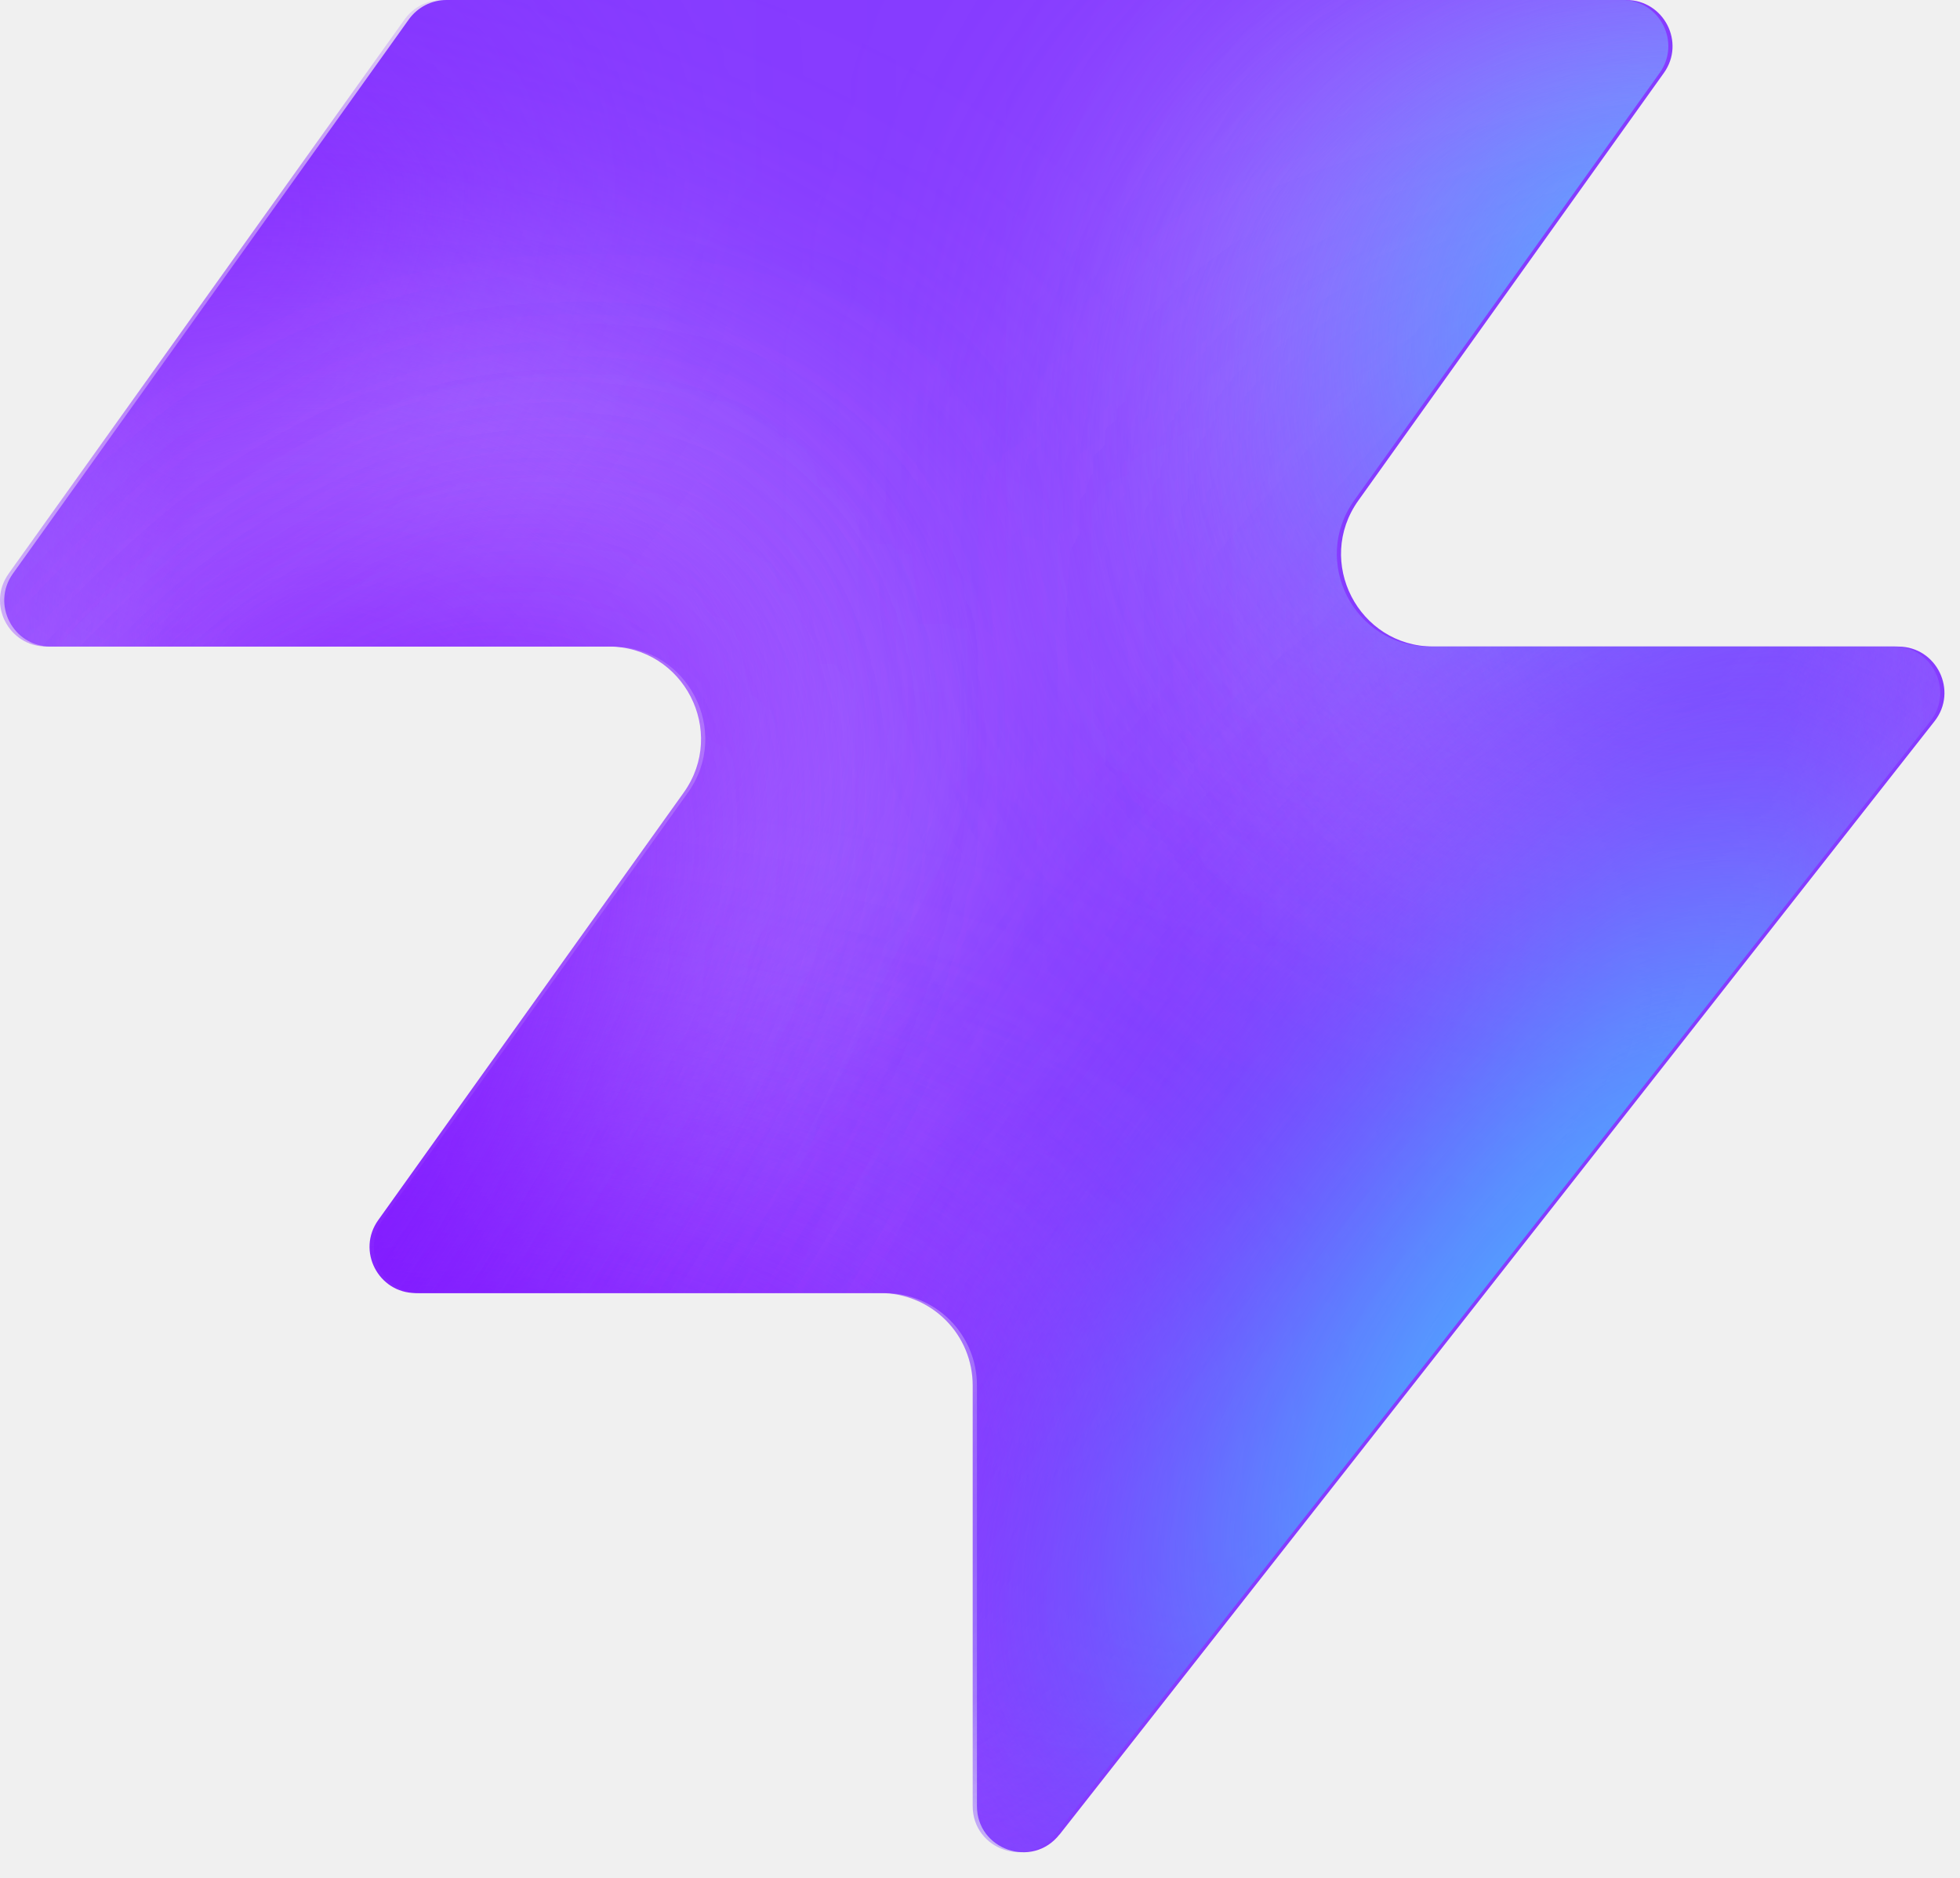
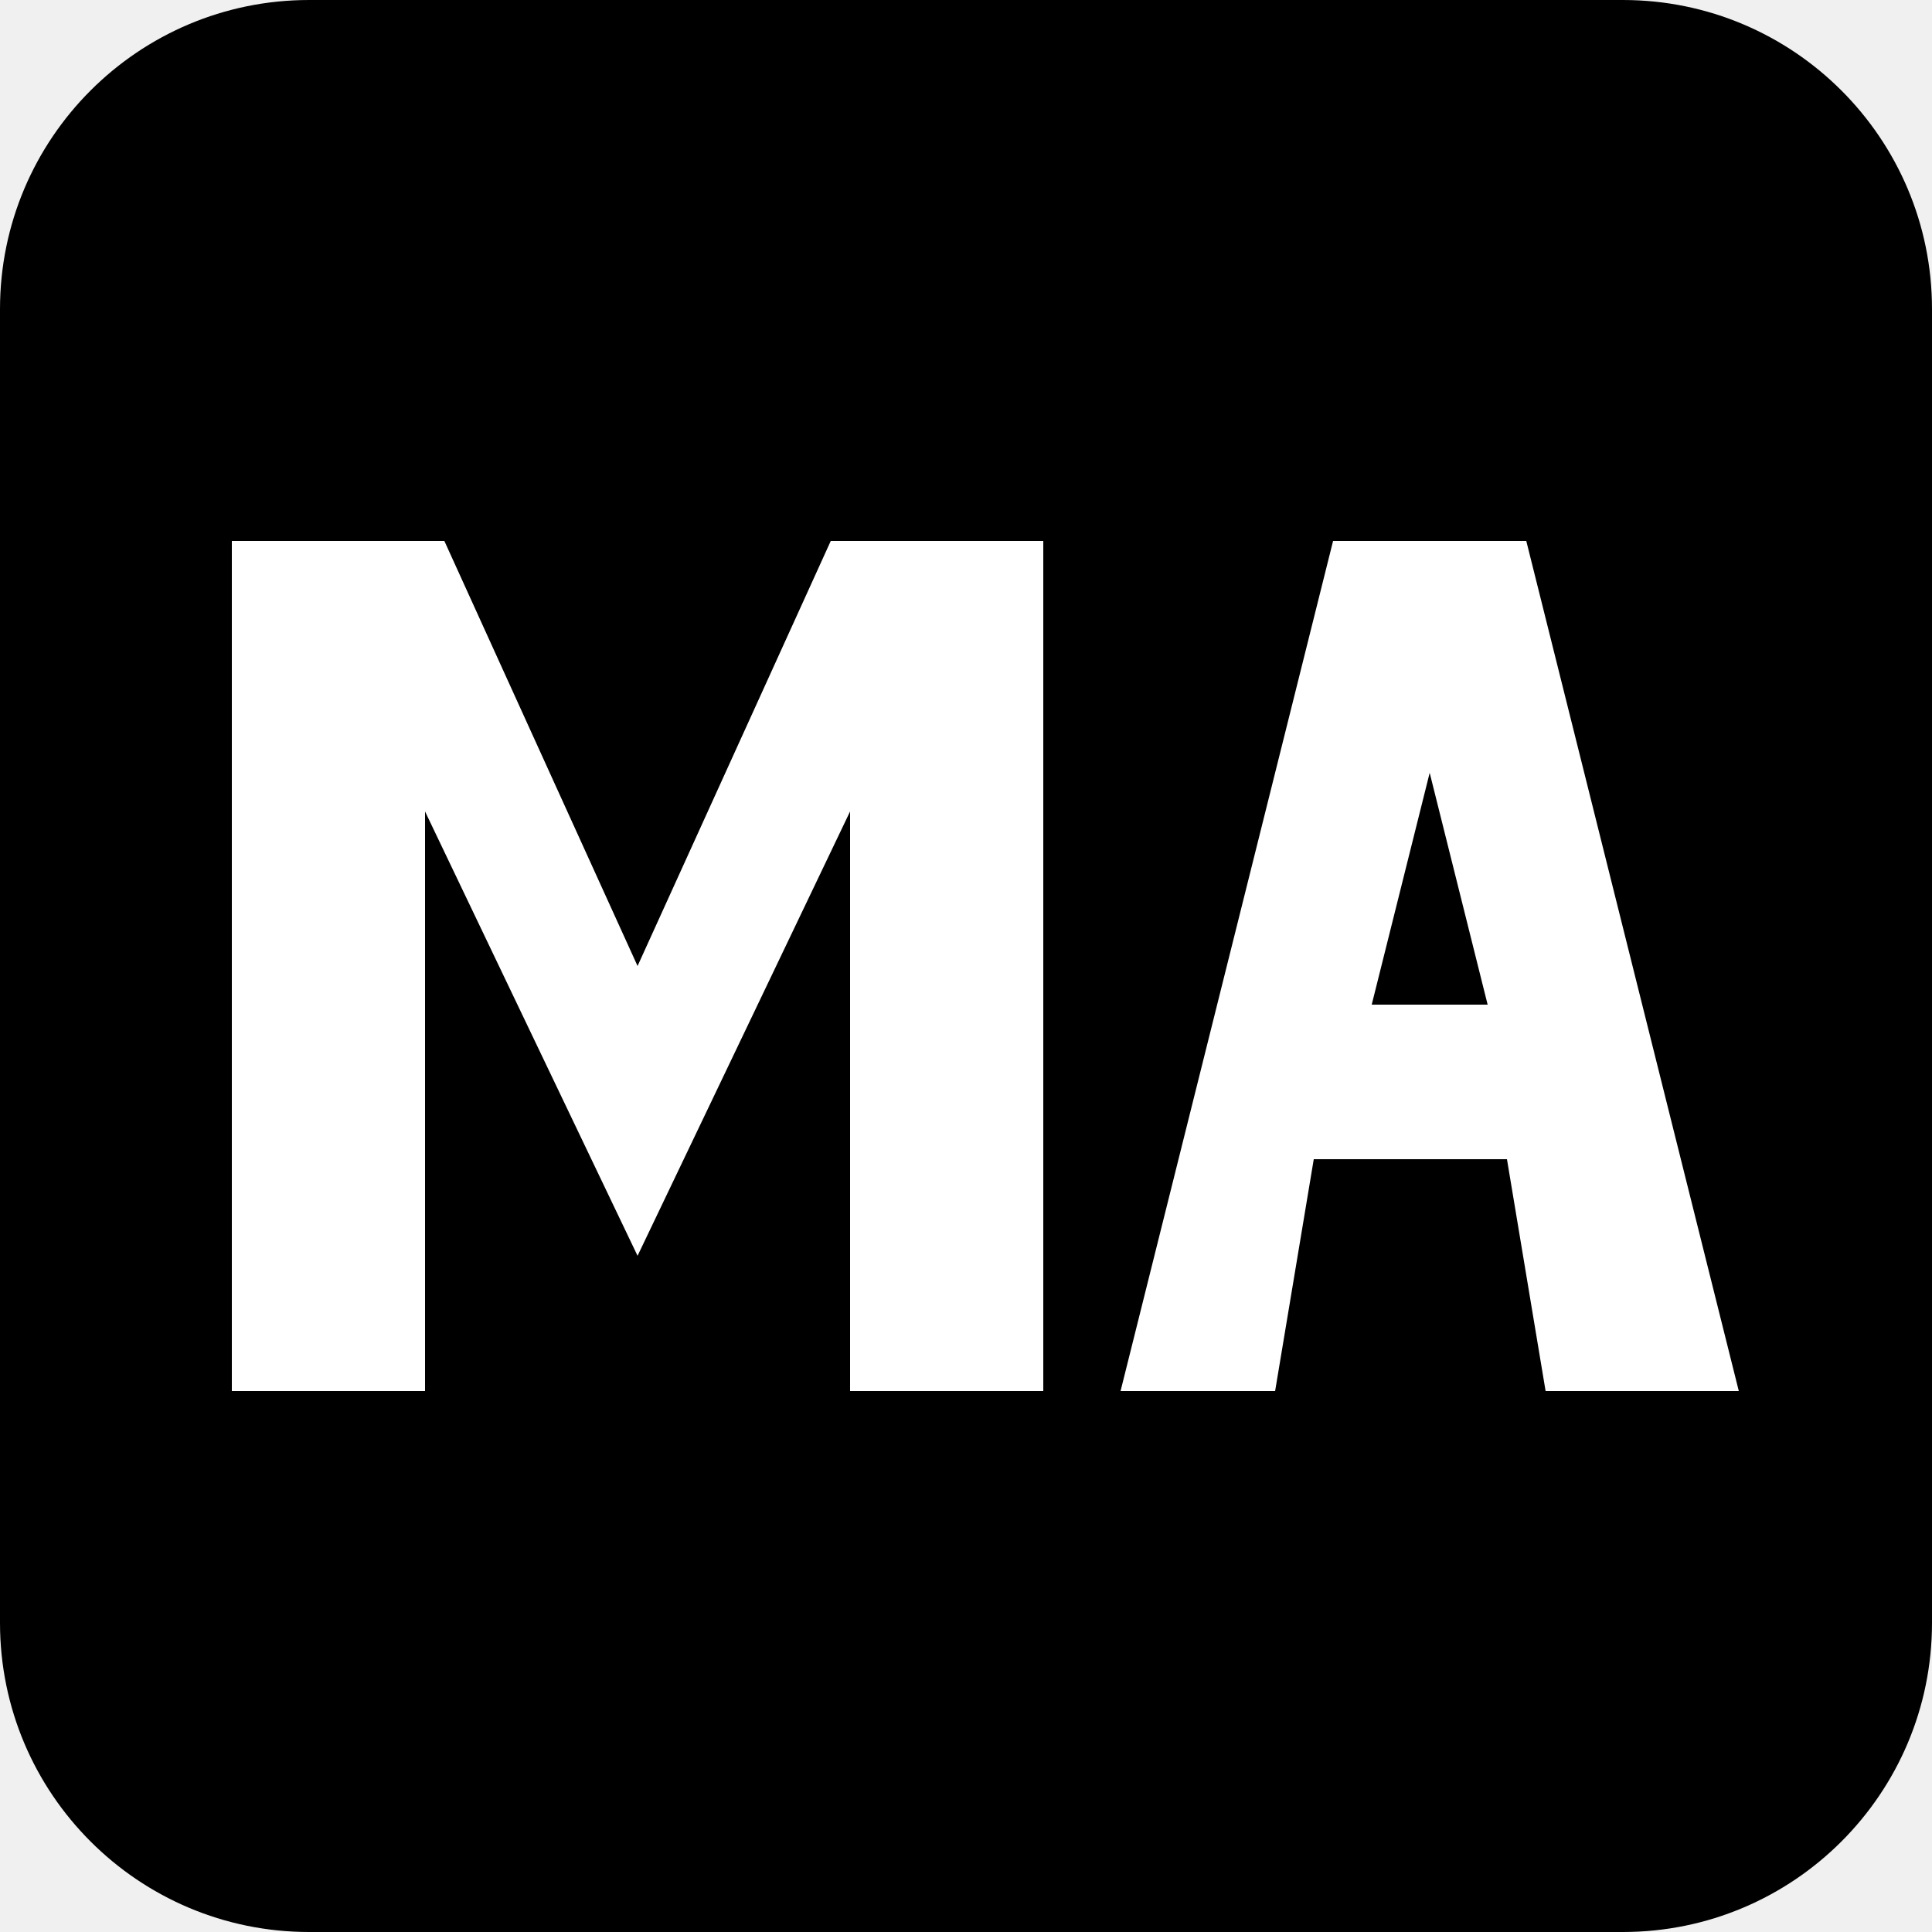
- <svg xmlns="http://www.w3.org/2000/svg" width="48" height="46" fill="none" viewBox="0 0 48 46">
-   <path fill="#863bff" d="M25.946 44.938c-.664.845-2.021.375-2.021-.698V33.937a2.26 2.26 0 0 0-2.262-2.262H10.287c-.92 0-1.456-1.04-.92-1.788l7.48-10.471c1.07-1.497 0-3.578-1.842-3.578H1.237c-.92 0-1.456-1.04-.92-1.788L10.013.474c.214-.297.556-.474.92-.474h28.894c.92 0 1.456 1.04.92 1.788l-7.48 10.471c-1.07 1.498 0 3.579 1.842 3.579h11.377c.943 0 1.473 1.088.89 1.83L25.947 44.94z" style="fill:#863bff;fill:color(display-p3 .525 .23 1);fill-opacity:1" />
-   <mask id="a" width="48" height="46" x="0" y="0" maskUnits="userSpaceOnUse" style="mask-type:alpha">
-     <path fill="#000" d="M25.842 44.938c-.664.844-2.021.375-2.021-.698V33.937a2.26 2.26 0 0 0-2.262-2.262H10.183c-.92 0-1.456-1.04-.92-1.788l7.48-10.471c1.07-1.498 0-3.579-1.842-3.579H1.133c-.92 0-1.456-1.04-.92-1.787L9.91.473c.214-.297.556-.474.92-.474h28.894c.92 0 1.456 1.04.92 1.788l-7.48 10.471c-1.07 1.498 0 3.578 1.842 3.578h11.377c.943 0 1.473 1.088.89 1.832L25.843 44.94z" style="fill:#000;fill-opacity:1" />
-   </mask>
-   <g mask="url(#a)">
-     <g filter="url(#b)">
-       <ellipse cx="5.508" cy="14.704" fill="#ede6ff" rx="5.508" ry="14.704" style="fill:#ede6ff;fill:color(display-p3 .927 .903 1);fill-opacity:1" transform="matrix(.00324 1 1 -.00324 -4.47 31.516)" />
-     </g>
-     <g filter="url(#c)">
-       <ellipse cx="10.399" cy="29.851" fill="#ede6ff" rx="10.399" ry="29.851" style="fill:#ede6ff;fill:color(display-p3 .927 .903 1);fill-opacity:1" transform="matrix(.00324 1 1 -.00324 -39.328 7.883)" />
-     </g>
-     <g filter="url(#d)">
-       <ellipse cx="5.508" cy="30.487" fill="#7e14ff" rx="5.508" ry="30.487" style="fill:#7e14ff;fill:color(display-p3 .492 .077 1);fill-opacity:1" transform="rotate(89.814 -25.913 -14.639)scale(1 -1)" />
-     </g>
-     <g filter="url(#e)">
-       <ellipse cx="5.508" cy="30.599" fill="#7e14ff" rx="5.508" ry="30.599" style="fill:#7e14ff;fill:color(display-p3 .492 .077 1);fill-opacity:1" transform="rotate(89.814 -32.644 -3.334)scale(1 -1)" />
-     </g>
-     <g filter="url(#f)">
-       <ellipse cx="5.508" cy="30.599" fill="#7e14ff" rx="5.508" ry="30.599" style="fill:#7e14ff;fill:color(display-p3 .492 .077 1);fill-opacity:1" transform="matrix(.00324 1 1 -.00324 -34.34 30.47)" />
-     </g>
-     <g filter="url(#g)">
-       <ellipse cx="14.072" cy="22.078" fill="#ede6ff" rx="14.072" ry="22.078" style="fill:#ede6ff;fill:color(display-p3 .927 .903 1);fill-opacity:1" transform="rotate(93.35 24.506 48.493)scale(-1 1)" />
-     </g>
-     <g filter="url(#h)">
-       <ellipse cx="3.47" cy="21.501" fill="#7e14ff" rx="3.47" ry="21.501" style="fill:#7e14ff;fill:color(display-p3 .492 .077 1);fill-opacity:1" transform="rotate(89.009 28.708 47.59)scale(-1 1)" />
-     </g>
-     <g filter="url(#i)">
-       <ellipse cx="3.47" cy="21.501" fill="#7e14ff" rx="3.47" ry="21.501" style="fill:#7e14ff;fill:color(display-p3 .492 .077 1);fill-opacity:1" transform="rotate(89.009 28.708 47.59)scale(-1 1)" />
-     </g>
-     <g filter="url(#j)">
-       <ellipse cx=".387" cy="8.972" fill="#7e14ff" rx="4.407" ry="29.108" style="fill:#7e14ff;fill:color(display-p3 .492 .077 1);fill-opacity:1" transform="rotate(39.51 .387 8.972)" />
-     </g>
-     <g filter="url(#k)">
-       <ellipse cx="47.523" cy="-6.092" fill="#7e14ff" rx="4.407" ry="29.108" style="fill:#7e14ff;fill:color(display-p3 .492 .077 1);fill-opacity:1" transform="rotate(37.892 47.523 -6.092)" />
-     </g>
-     <g filter="url(#l)">
-       <ellipse cx="41.412" cy="6.333" fill="#47bfff" rx="5.971" ry="9.665" style="fill:#47bfff;fill:color(display-p3 .28 .748 1);fill-opacity:1" transform="rotate(37.892 41.412 6.333)" />
-     </g>
-     <g filter="url(#m)">
-       <ellipse cx="-1.879" cy="38.332" fill="#7e14ff" rx="4.407" ry="29.108" style="fill:#7e14ff;fill:color(display-p3 .492 .077 1);fill-opacity:1" transform="rotate(37.892 -1.88 38.332)" />
-     </g>
-     <g filter="url(#n)">
-       <ellipse cx="-1.879" cy="38.332" fill="#7e14ff" rx="4.407" ry="29.108" style="fill:#7e14ff;fill:color(display-p3 .492 .077 1);fill-opacity:1" transform="rotate(37.892 -1.88 38.332)" />
-     </g>
-     <g filter="url(#o)">
-       <ellipse cx="35.651" cy="29.907" fill="#7e14ff" rx="4.407" ry="29.108" style="fill:#7e14ff;fill:color(display-p3 .492 .077 1);fill-opacity:1" transform="rotate(37.892 35.651 29.907)" />
-     </g>
-     <g filter="url(#p)">
-       <ellipse cx="38.418" cy="32.4" fill="#47bfff" rx="5.971" ry="15.297" style="fill:#47bfff;fill:color(display-p3 .28 .748 1);fill-opacity:1" transform="rotate(37.892 38.418 32.4)" />
-     </g>
-   </g>
-   <defs>
-     <filter id="b" width="60.045" height="41.654" x="-19.77" y="16.149" color-interpolation-filters="sRGB" filterUnits="userSpaceOnUse">
-       <feFlood flood-opacity="0" result="BackgroundImageFix" />
-       <feBlend in="SourceGraphic" in2="BackgroundImageFix" result="shape" />
-       <feGaussianBlur result="effect1_foregroundBlur_2002_17158" stdDeviation="7.659" />
-     </filter>
-     <filter id="c" width="90.34" height="51.437" x="-54.613" y="-7.533" color-interpolation-filters="sRGB" filterUnits="userSpaceOnUse">
-       <feFlood flood-opacity="0" result="BackgroundImageFix" />
-       <feBlend in="SourceGraphic" in2="BackgroundImageFix" result="shape" />
-       <feGaussianBlur result="effect1_foregroundBlur_2002_17158" stdDeviation="7.659" />
-     </filter>
-     <filter id="d" width="79.355" height="29.4" x="-49.64" y="2.03" color-interpolation-filters="sRGB" filterUnits="userSpaceOnUse">
-       <feFlood flood-opacity="0" result="BackgroundImageFix" />
-       <feBlend in="SourceGraphic" in2="BackgroundImageFix" result="shape" />
-       <feGaussianBlur result="effect1_foregroundBlur_2002_17158" stdDeviation="4.596" />
-     </filter>
-     <filter id="e" width="79.579" height="29.4" x="-45.045" y="20.029" color-interpolation-filters="sRGB" filterUnits="userSpaceOnUse">
-       <feFlood flood-opacity="0" result="BackgroundImageFix" />
-       <feBlend in="SourceGraphic" in2="BackgroundImageFix" result="shape" />
-       <feGaussianBlur result="effect1_foregroundBlur_2002_17158" stdDeviation="4.596" />
-     </filter>
-     <filter id="f" width="79.579" height="29.4" x="-43.513" y="21.178" color-interpolation-filters="sRGB" filterUnits="userSpaceOnUse">
-       <feFlood flood-opacity="0" result="BackgroundImageFix" />
-       <feBlend in="SourceGraphic" in2="BackgroundImageFix" result="shape" />
-       <feGaussianBlur result="effect1_foregroundBlur_2002_17158" stdDeviation="4.596" />
-     </filter>
-     <filter id="g" width="74.749" height="58.852" x="15.756" y="-17.901" color-interpolation-filters="sRGB" filterUnits="userSpaceOnUse">
-       <feFlood flood-opacity="0" result="BackgroundImageFix" />
-       <feBlend in="SourceGraphic" in2="BackgroundImageFix" result="shape" />
-       <feGaussianBlur result="effect1_foregroundBlur_2002_17158" stdDeviation="7.659" />
-     </filter>
-     <filter id="h" width="61.377" height="25.362" x="23.548" y="2.284" color-interpolation-filters="sRGB" filterUnits="userSpaceOnUse">
-       <feFlood flood-opacity="0" result="BackgroundImageFix" />
-       <feBlend in="SourceGraphic" in2="BackgroundImageFix" result="shape" />
-       <feGaussianBlur result="effect1_foregroundBlur_2002_17158" stdDeviation="4.596" />
-     </filter>
-     <filter id="i" width="61.377" height="25.362" x="23.548" y="2.284" color-interpolation-filters="sRGB" filterUnits="userSpaceOnUse">
-       <feFlood flood-opacity="0" result="BackgroundImageFix" />
-       <feBlend in="SourceGraphic" in2="BackgroundImageFix" result="shape" />
-       <feGaussianBlur result="effect1_foregroundBlur_2002_17158" stdDeviation="4.596" />
-     </filter>
-     <filter id="j" width="56.045" height="63.649" x="-27.636" y="-22.853" color-interpolation-filters="sRGB" filterUnits="userSpaceOnUse">
-       <feFlood flood-opacity="0" result="BackgroundImageFix" />
-       <feBlend in="SourceGraphic" in2="BackgroundImageFix" result="shape" />
-       <feGaussianBlur result="effect1_foregroundBlur_2002_17158" stdDeviation="4.596" />
-     </filter>
-     <filter id="k" width="54.814" height="64.646" x="20.116" y="-38.415" color-interpolation-filters="sRGB" filterUnits="userSpaceOnUse">
-       <feFlood flood-opacity="0" result="BackgroundImageFix" />
-       <feBlend in="SourceGraphic" in2="BackgroundImageFix" result="shape" />
-       <feGaussianBlur result="effect1_foregroundBlur_2002_17158" stdDeviation="4.596" />
-     </filter>
-     <filter id="l" width="33.541" height="35.313" x="24.641" y="-11.323" color-interpolation-filters="sRGB" filterUnits="userSpaceOnUse">
-       <feFlood flood-opacity="0" result="BackgroundImageFix" />
-       <feBlend in="SourceGraphic" in2="BackgroundImageFix" result="shape" />
-       <feGaussianBlur result="effect1_foregroundBlur_2002_17158" stdDeviation="4.596" />
-     </filter>
-     <filter id="m" width="54.814" height="64.646" x="-29.286" y="6.009" color-interpolation-filters="sRGB" filterUnits="userSpaceOnUse">
-       <feFlood flood-opacity="0" result="BackgroundImageFix" />
-       <feBlend in="SourceGraphic" in2="BackgroundImageFix" result="shape" />
-       <feGaussianBlur result="effect1_foregroundBlur_2002_17158" stdDeviation="4.596" />
-     </filter>
-     <filter id="n" width="54.814" height="64.646" x="-29.286" y="6.009" color-interpolation-filters="sRGB" filterUnits="userSpaceOnUse">
-       <feFlood flood-opacity="0" result="BackgroundImageFix" />
-       <feBlend in="SourceGraphic" in2="BackgroundImageFix" result="shape" />
-       <feGaussianBlur result="effect1_foregroundBlur_2002_17158" stdDeviation="4.596" />
-     </filter>
-     <filter id="o" width="54.814" height="64.646" x="8.244" y="-2.416" color-interpolation-filters="sRGB" filterUnits="userSpaceOnUse">
-       <feFlood flood-opacity="0" result="BackgroundImageFix" />
-       <feBlend in="SourceGraphic" in2="BackgroundImageFix" result="shape" />
-       <feGaussianBlur result="effect1_foregroundBlur_2002_17158" stdDeviation="4.596" />
-     </filter>
-     <filter id="p" width="39.409" height="43.623" x="18.713" y="10.588" color-interpolation-filters="sRGB" filterUnits="userSpaceOnUse">
-       <feFlood flood-opacity="0" result="BackgroundImageFix" />
-       <feBlend in="SourceGraphic" in2="BackgroundImageFix" result="shape" />
-       <feGaussianBlur result="effect1_foregroundBlur_2002_17158" stdDeviation="4.596" />
-     </filter>
-   </defs>
+ <svg xmlns="http://www.w3.org/2000/svg" viewBox="0 0 100 100" fill="none">
+   <rect width="100" height="100" fill="#000000" rx="16" />
+   <path d="M12 72V28H23L33 50L43 28H54V72H44V42L33 65L22 42V72H12Z" fill="#ffffff" />
+   <path d="M58 72L69 28H79L90 72H80L78 60H68L66 72H58ZM74 40L71 52H77Z" fill="#ffffff" fill-rule="evenodd" />
</svg>
